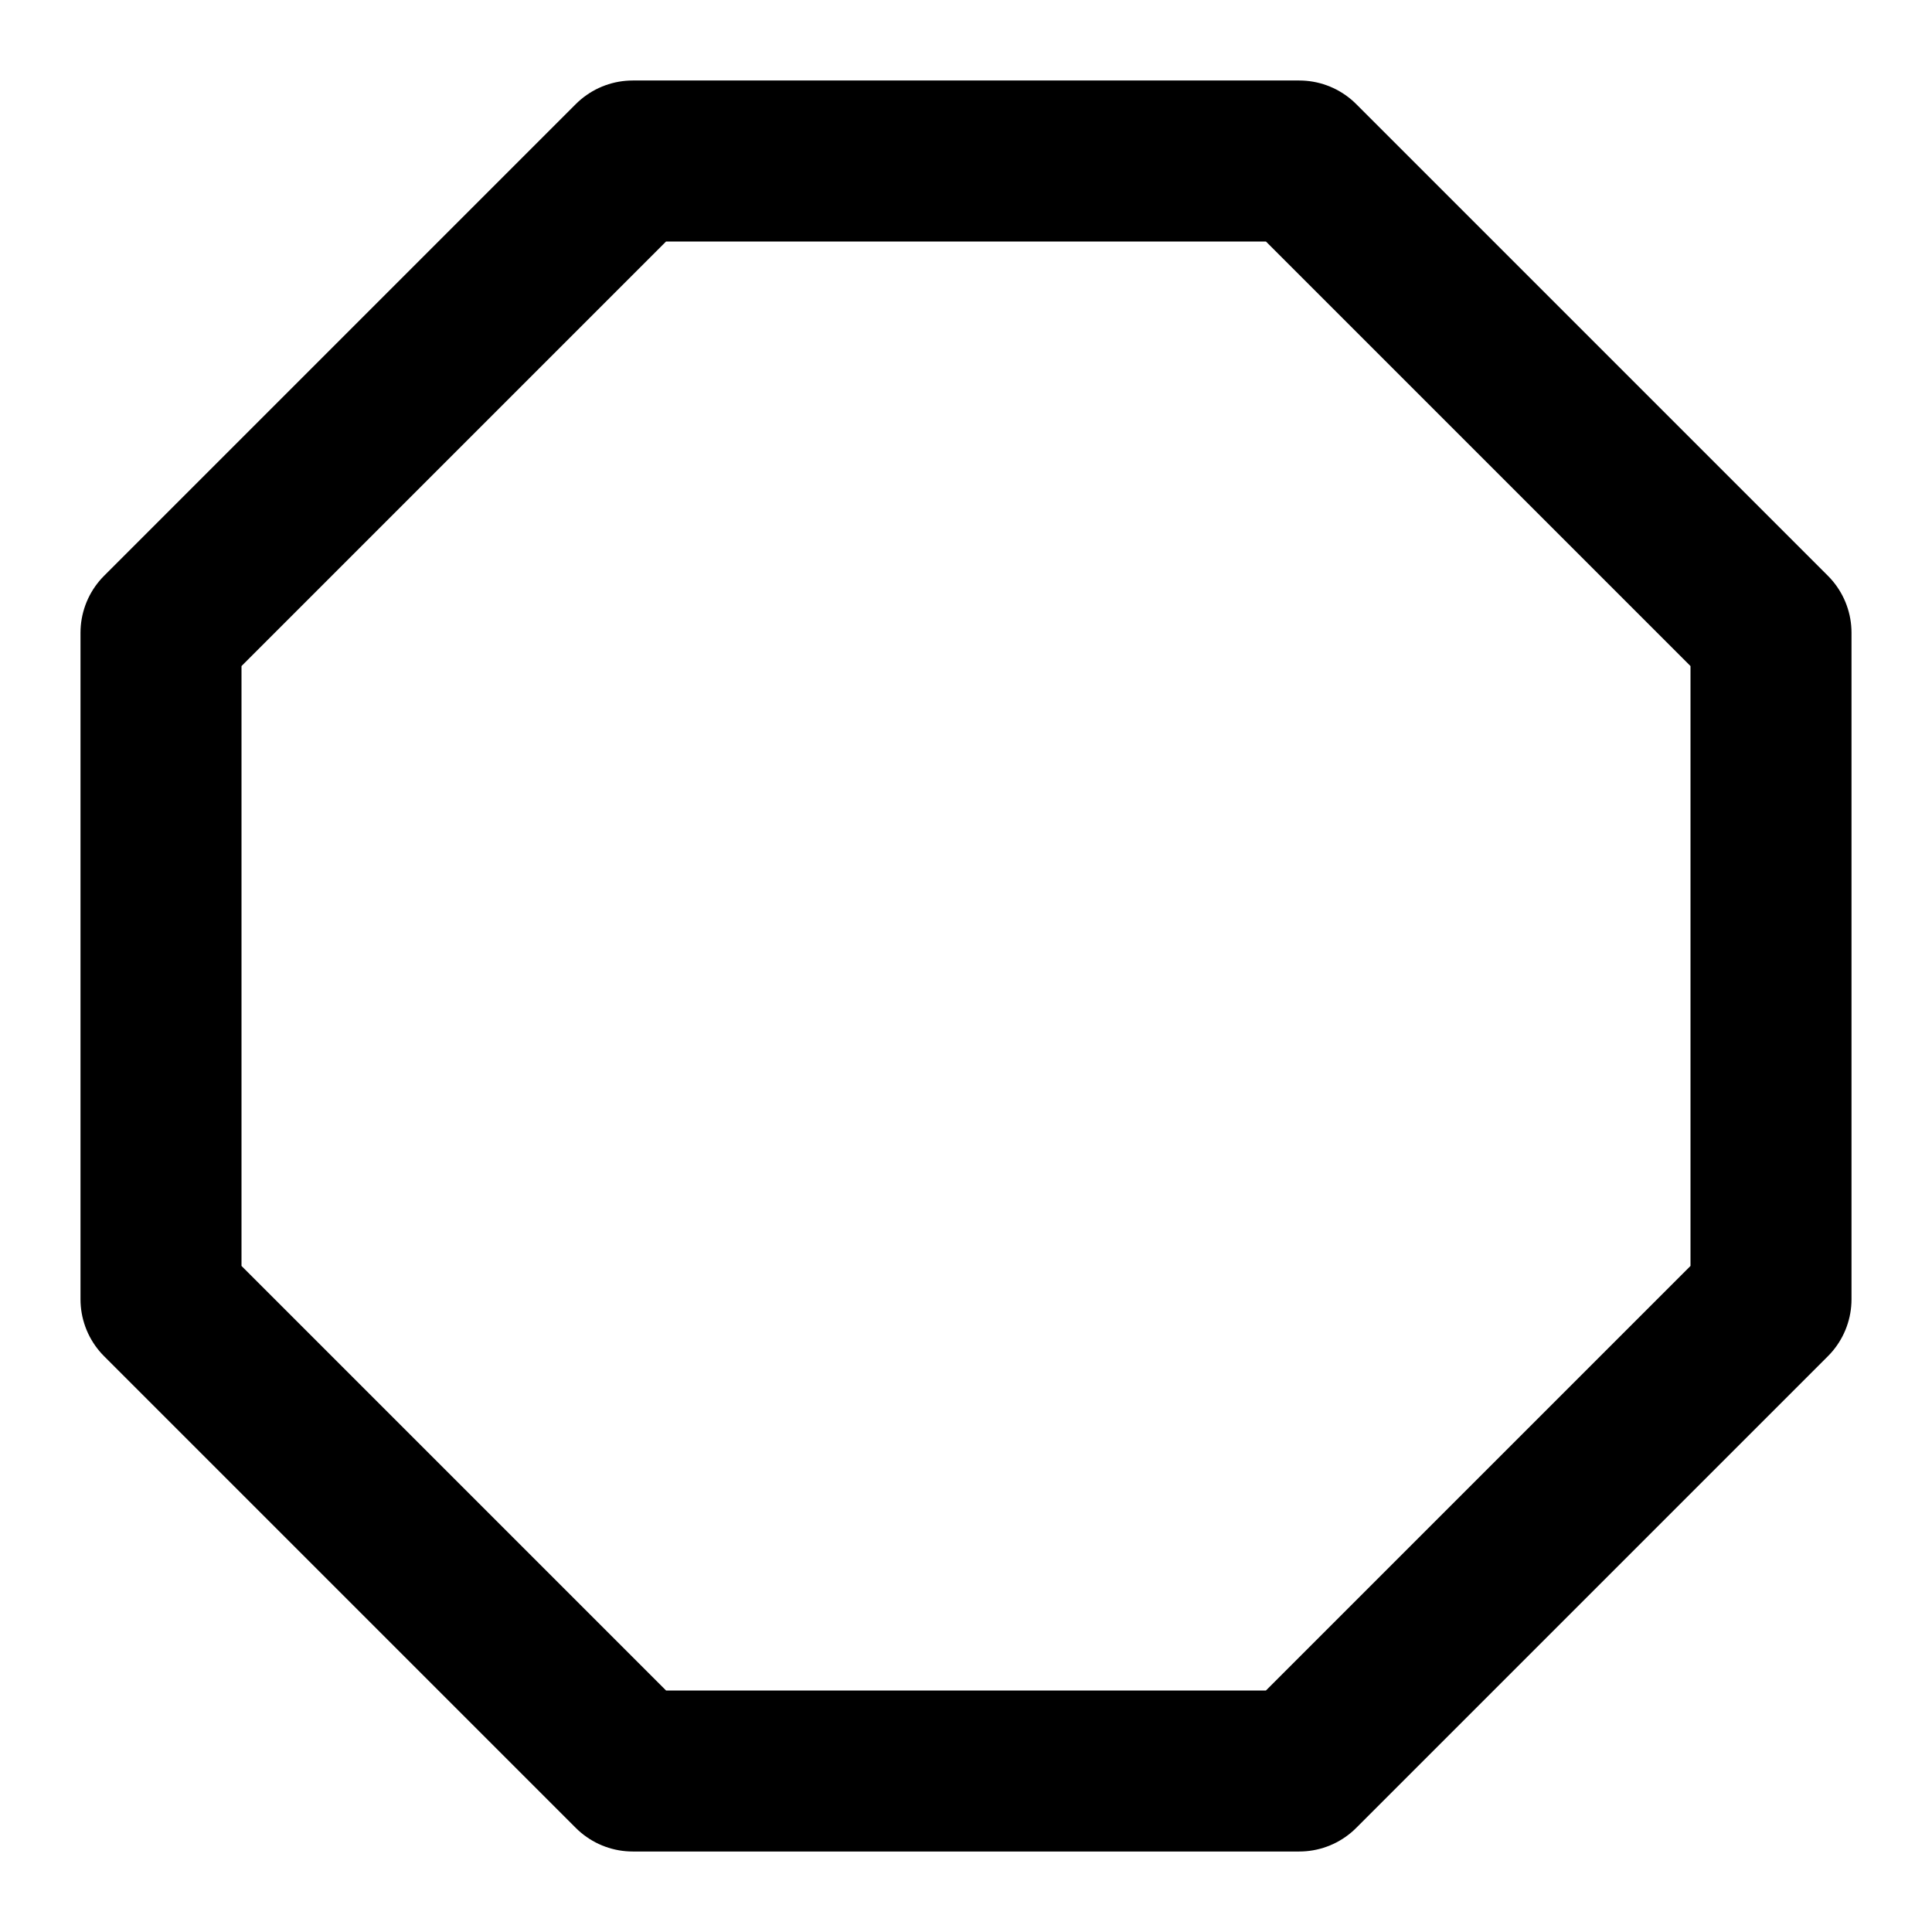
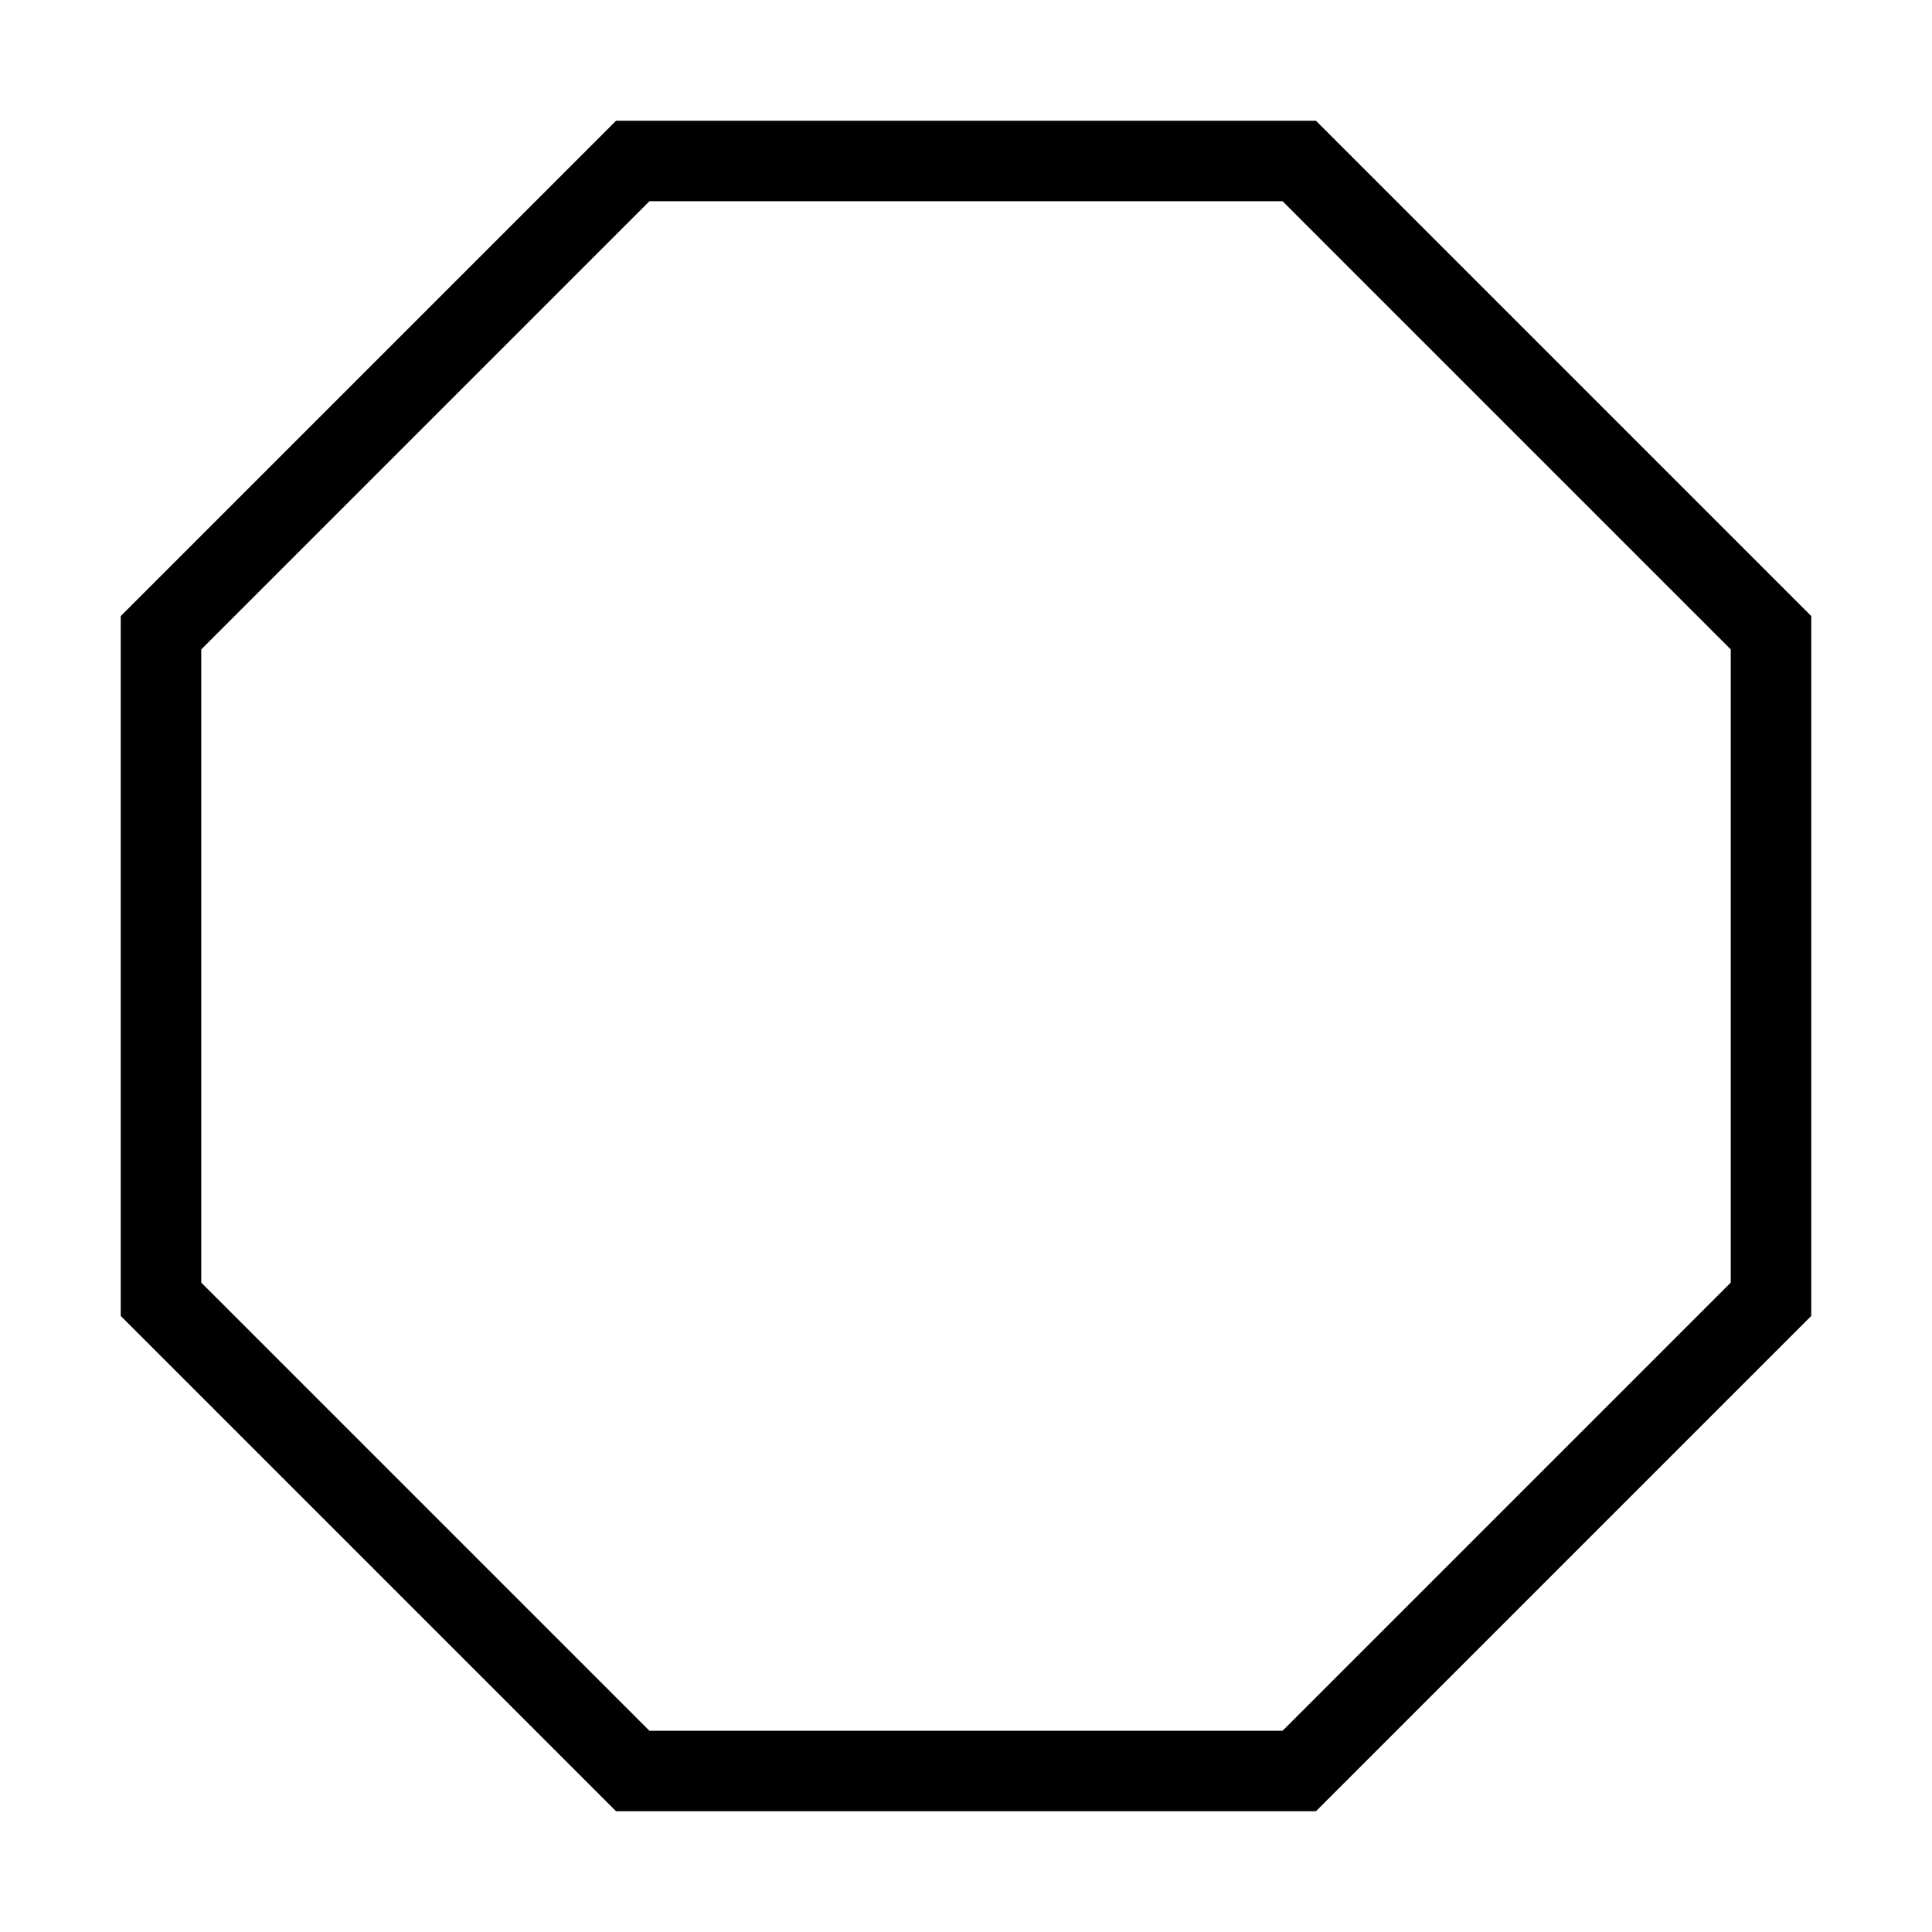
- <svg xmlns="http://www.w3.org/2000/svg" width="24" height="24" viewBox="0 0 24 24" fill="none" stroke="currentColor" stroke-width="2" stroke-linecap="round" stroke-linejoin="round" class="lucide lucide-octagon">
+ <svg xmlns="http://www.w3.org/2000/svg" width="24" height="24" viewBox="0 0 24 24" fill="none" stroke="currentColor" strokeWidth="2" strokeLinecap="round" strokeLinejoin="round" class="lucide lucide-octagon">
  <polygon points="7.86 2 16.14 2 22 7.86 22 16.14 16.14 22 7.86 22 2 16.14 2 7.86 7.86 2" />
</svg>
